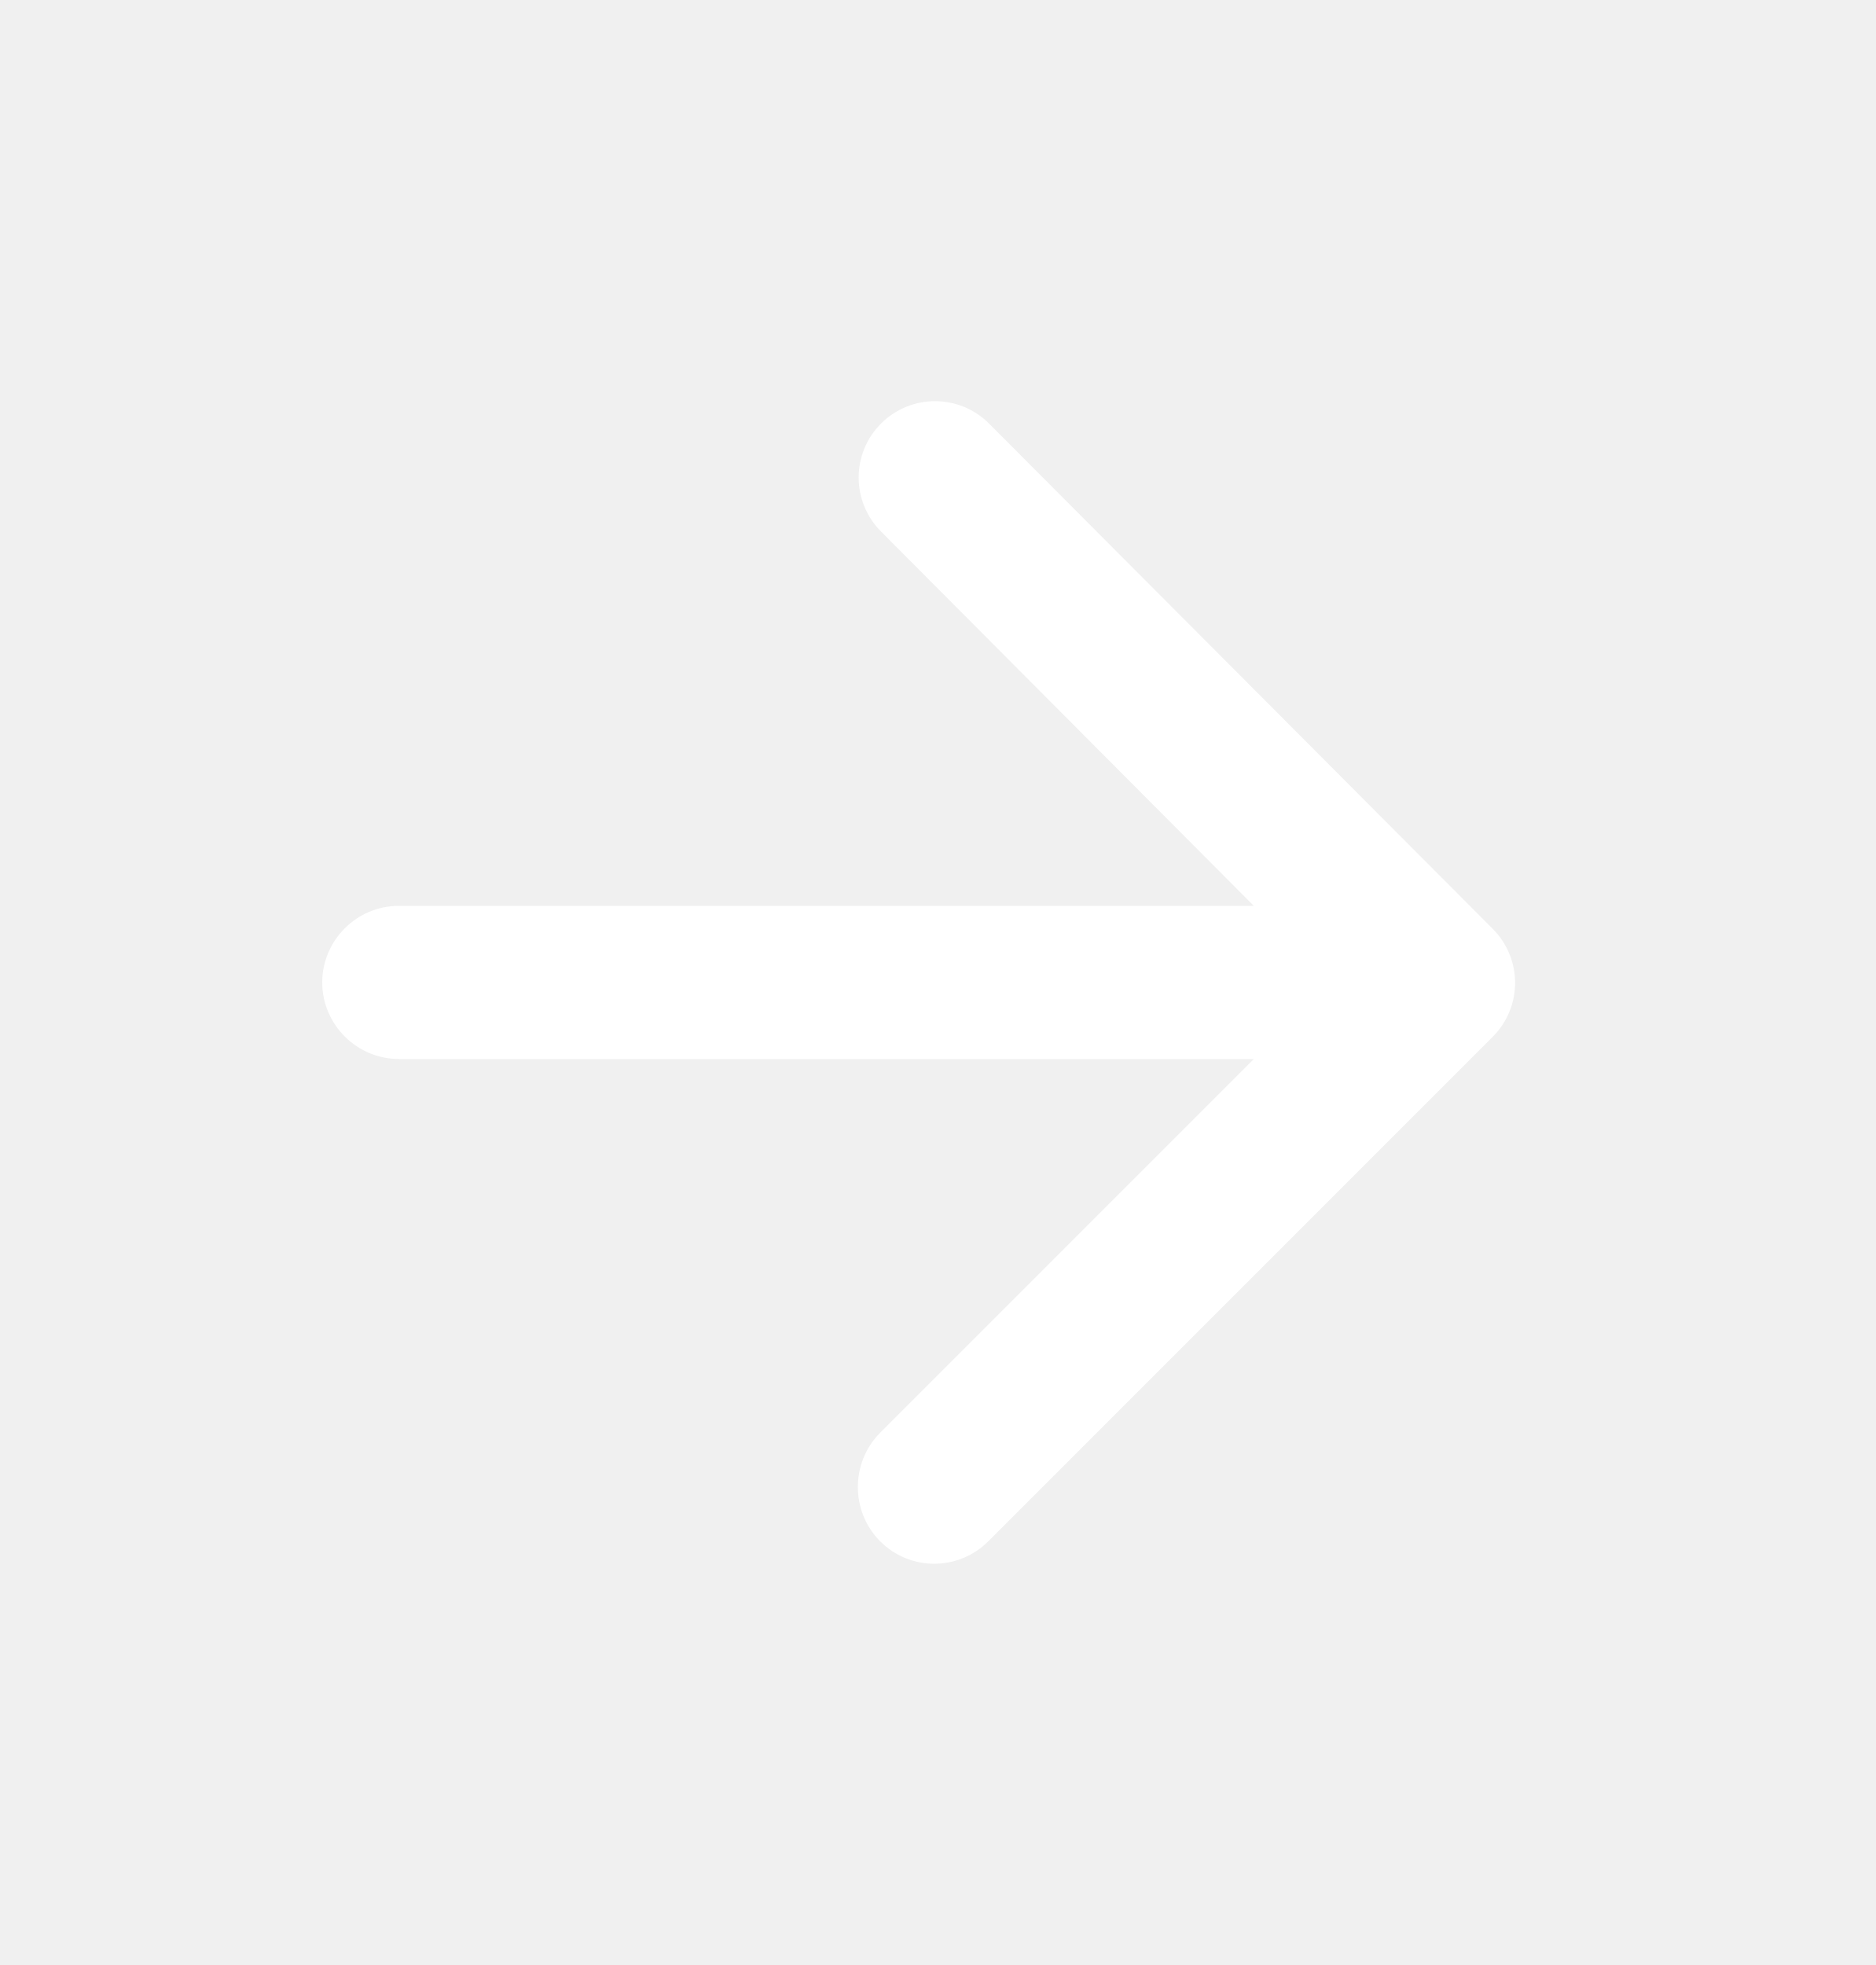
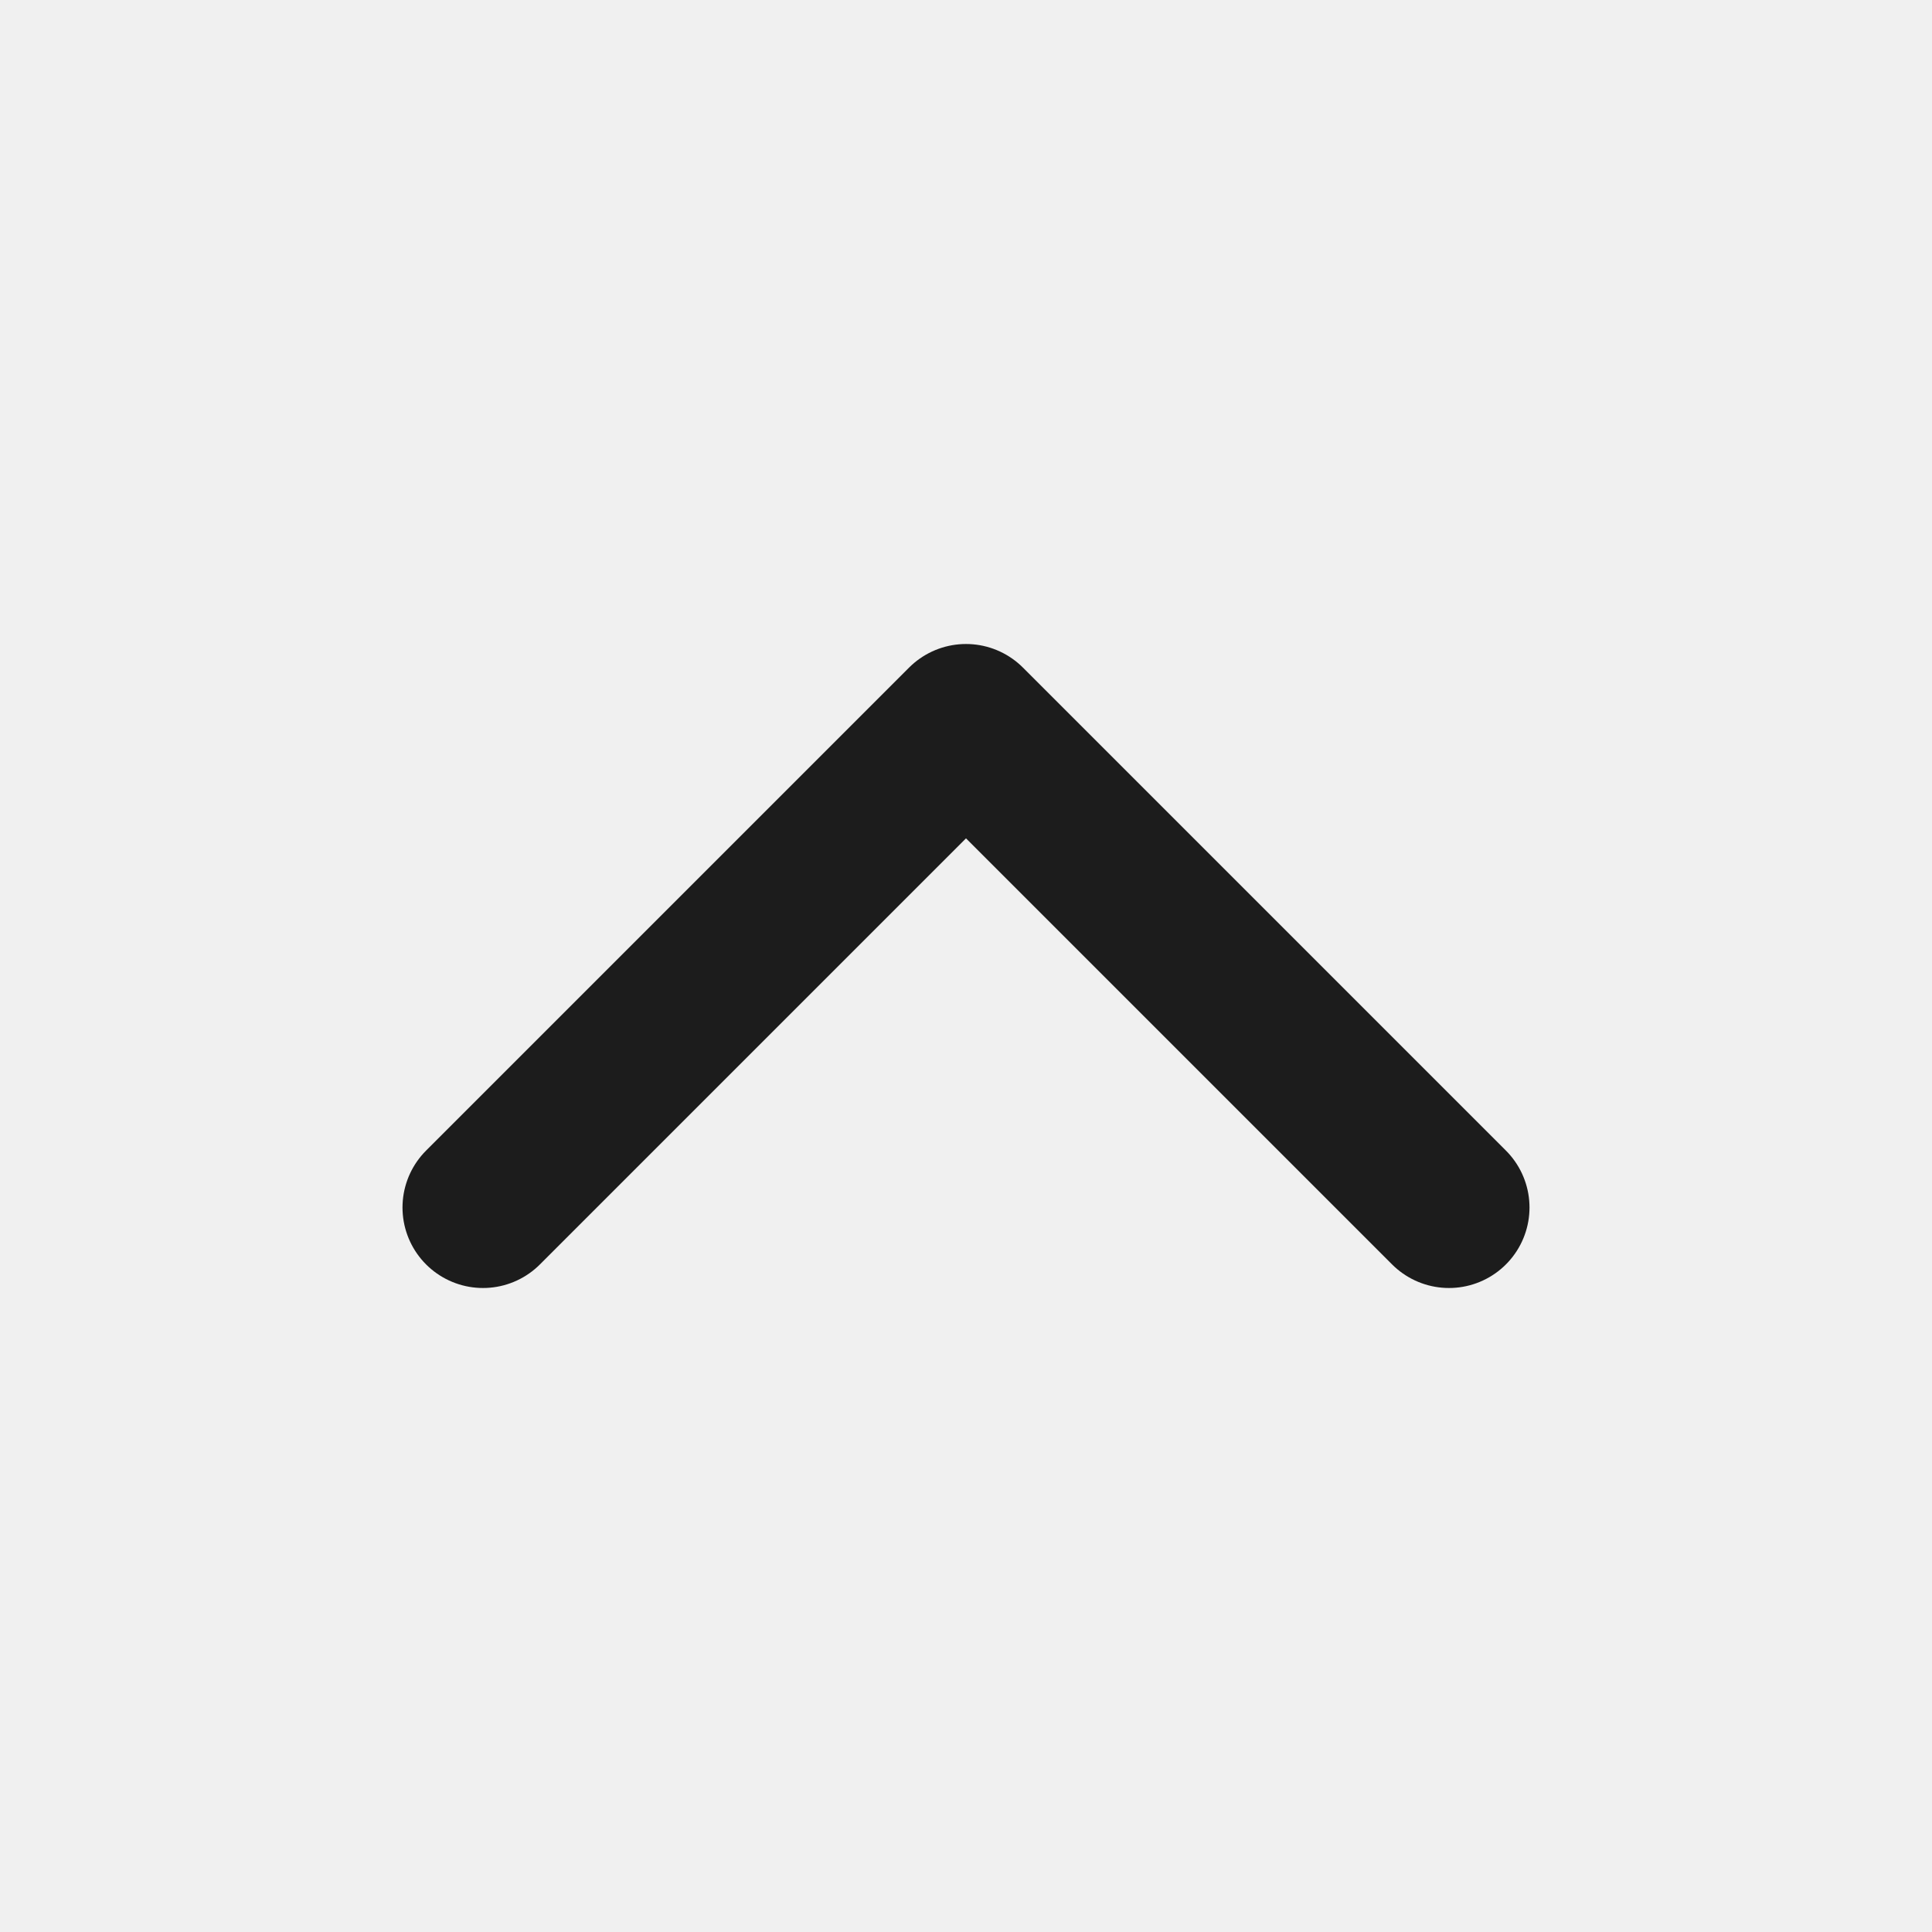
- <svg xmlns="http://www.w3.org/2000/svg" fill="none" height="22" viewBox="0 0 21 22" width="21">
-   <path d="m4.465 11.857h9.574l-4.183 4.183c-.334.334-.334.883 0 1.217.334.334.874.334 1.209 0l5.649-5.649c.334-.334.334-.874 0-1.209l-5.64-5.657c-.334-.334-.874-.334-1.209 0-.334.334-.334.874 0 1.209l4.174 4.191h-9.574c-.471 0-.857.386-.857.857 0 .471.386.857.857.857z" fill="#fff" />
+ <svg xmlns="http://www.w3.org/2000/svg" fill="none" height="24" viewBox="0 0 24 24" width="24">
+   <path d="m18 15-6-6-6 6" stroke="#1c1c1c" stroke-linecap="round" stroke-linejoin="round" stroke-width="2" />
</svg>
